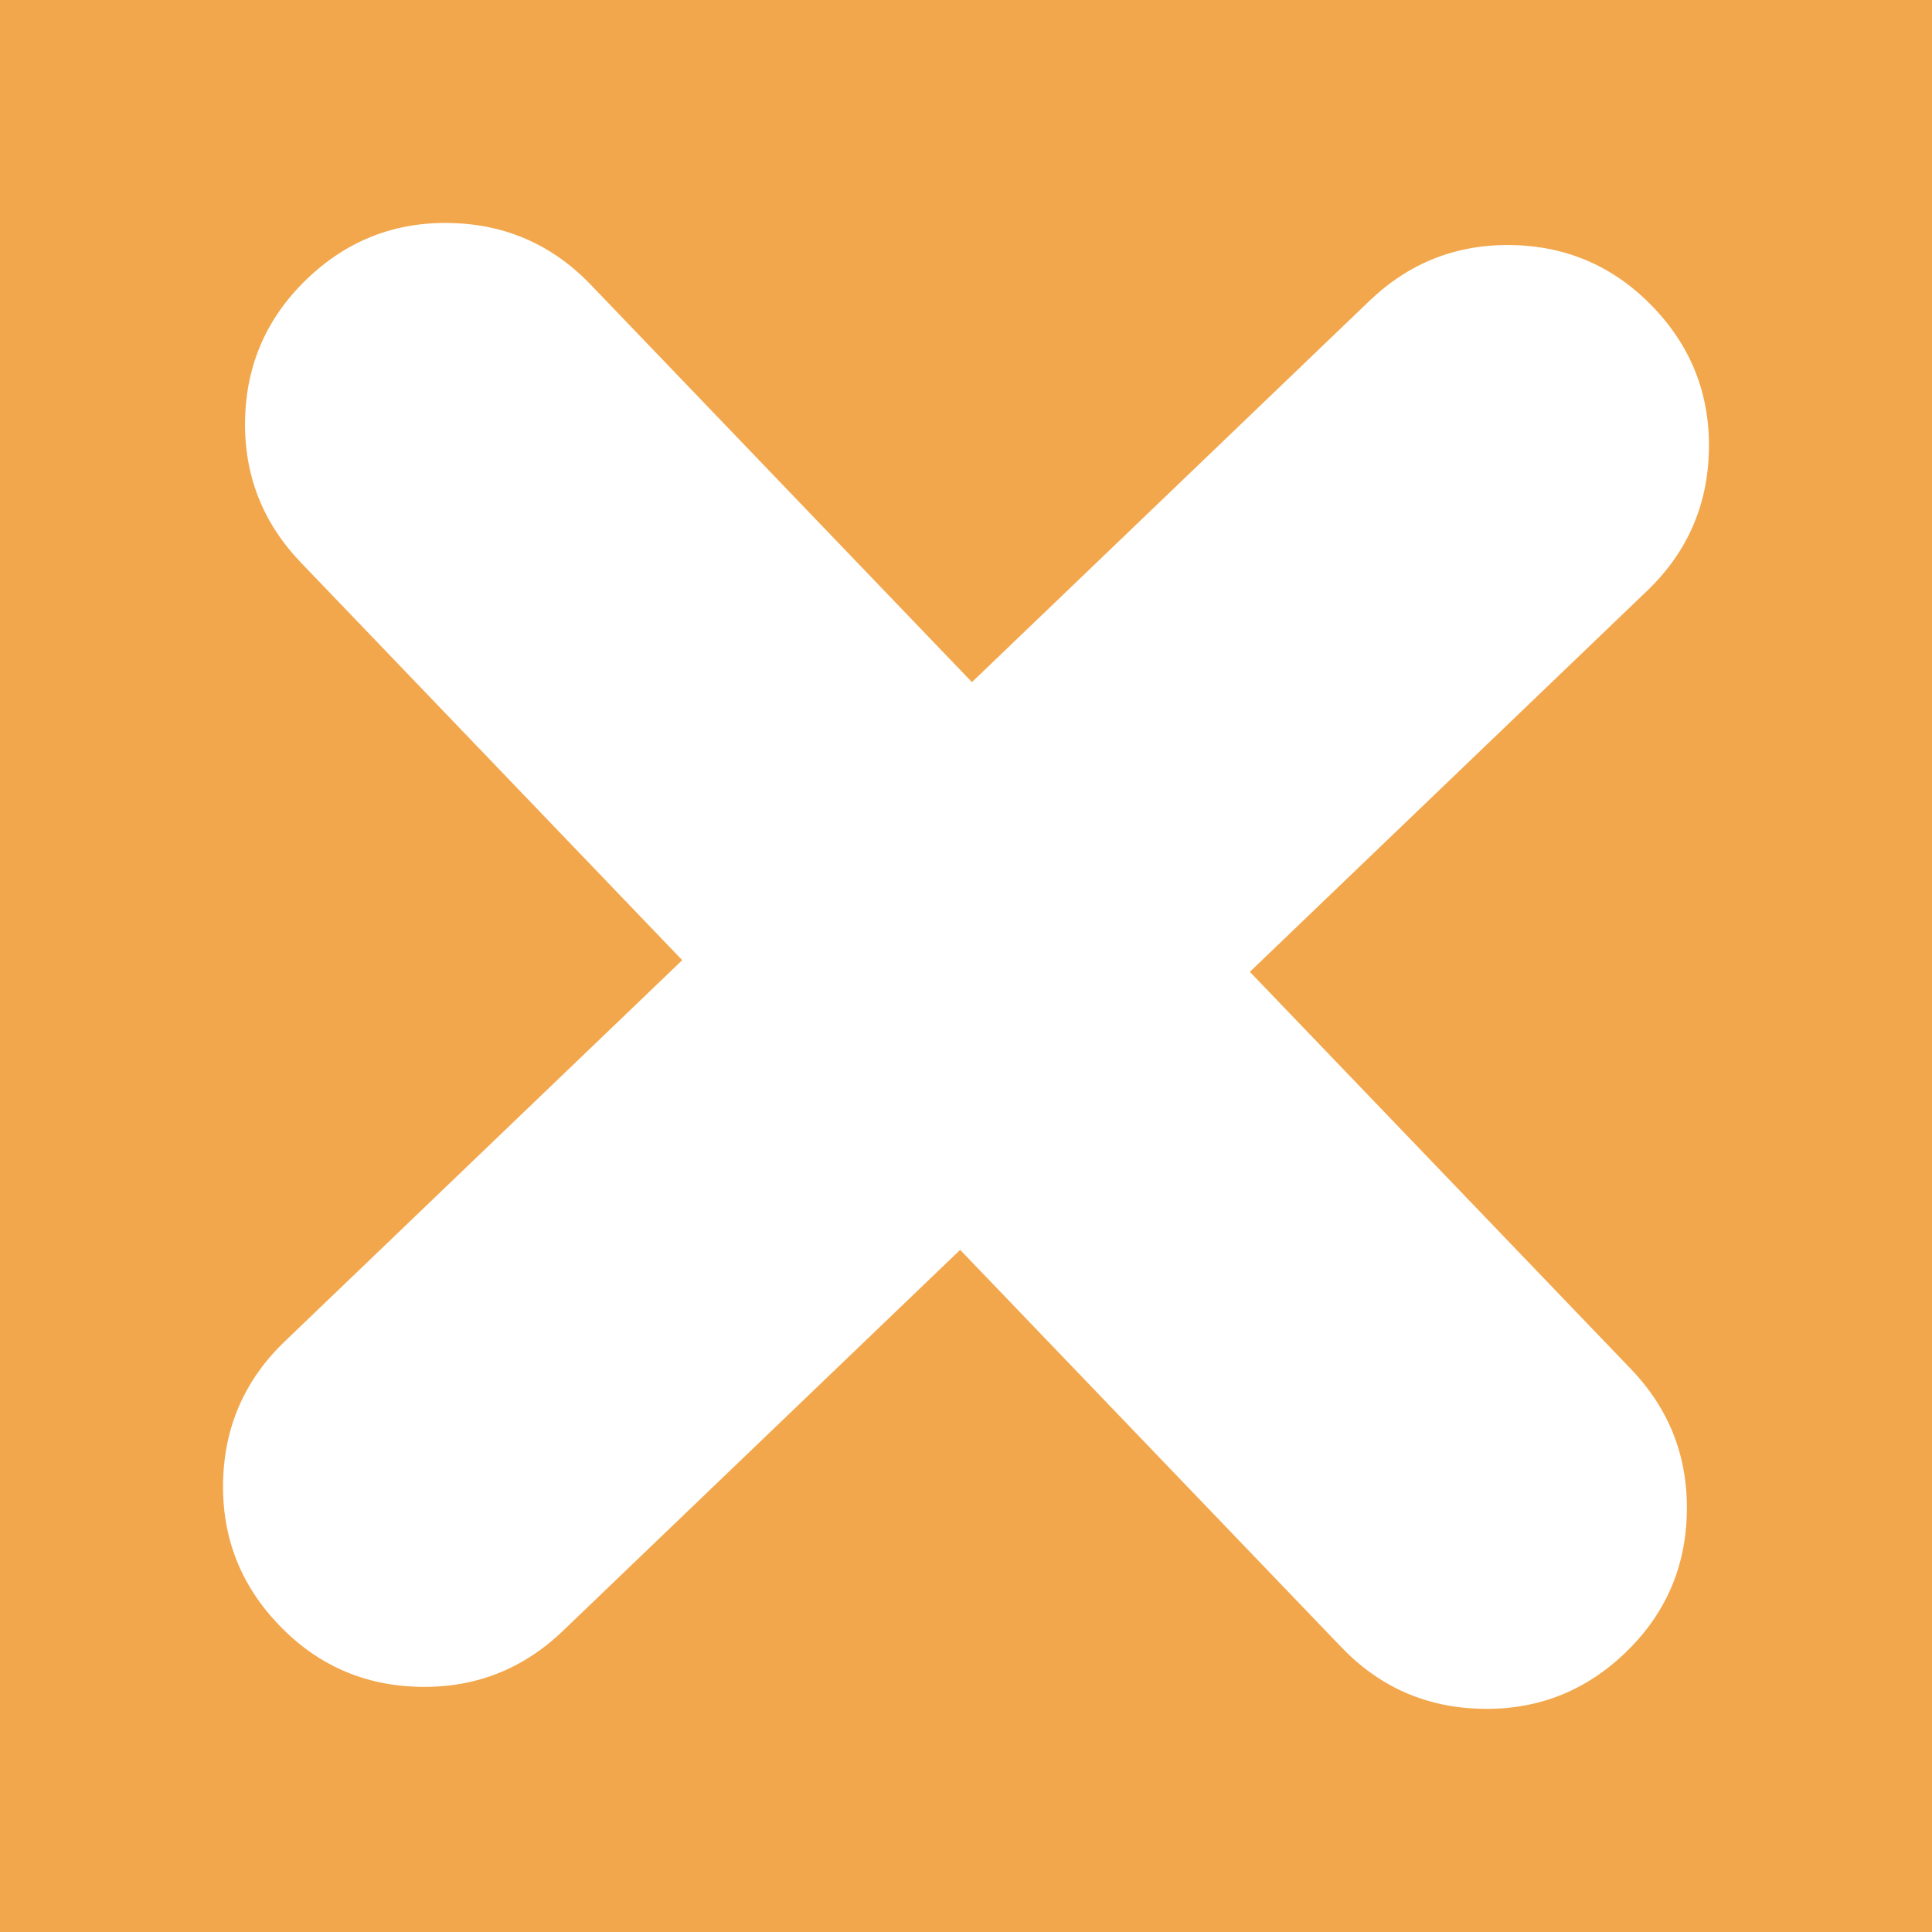
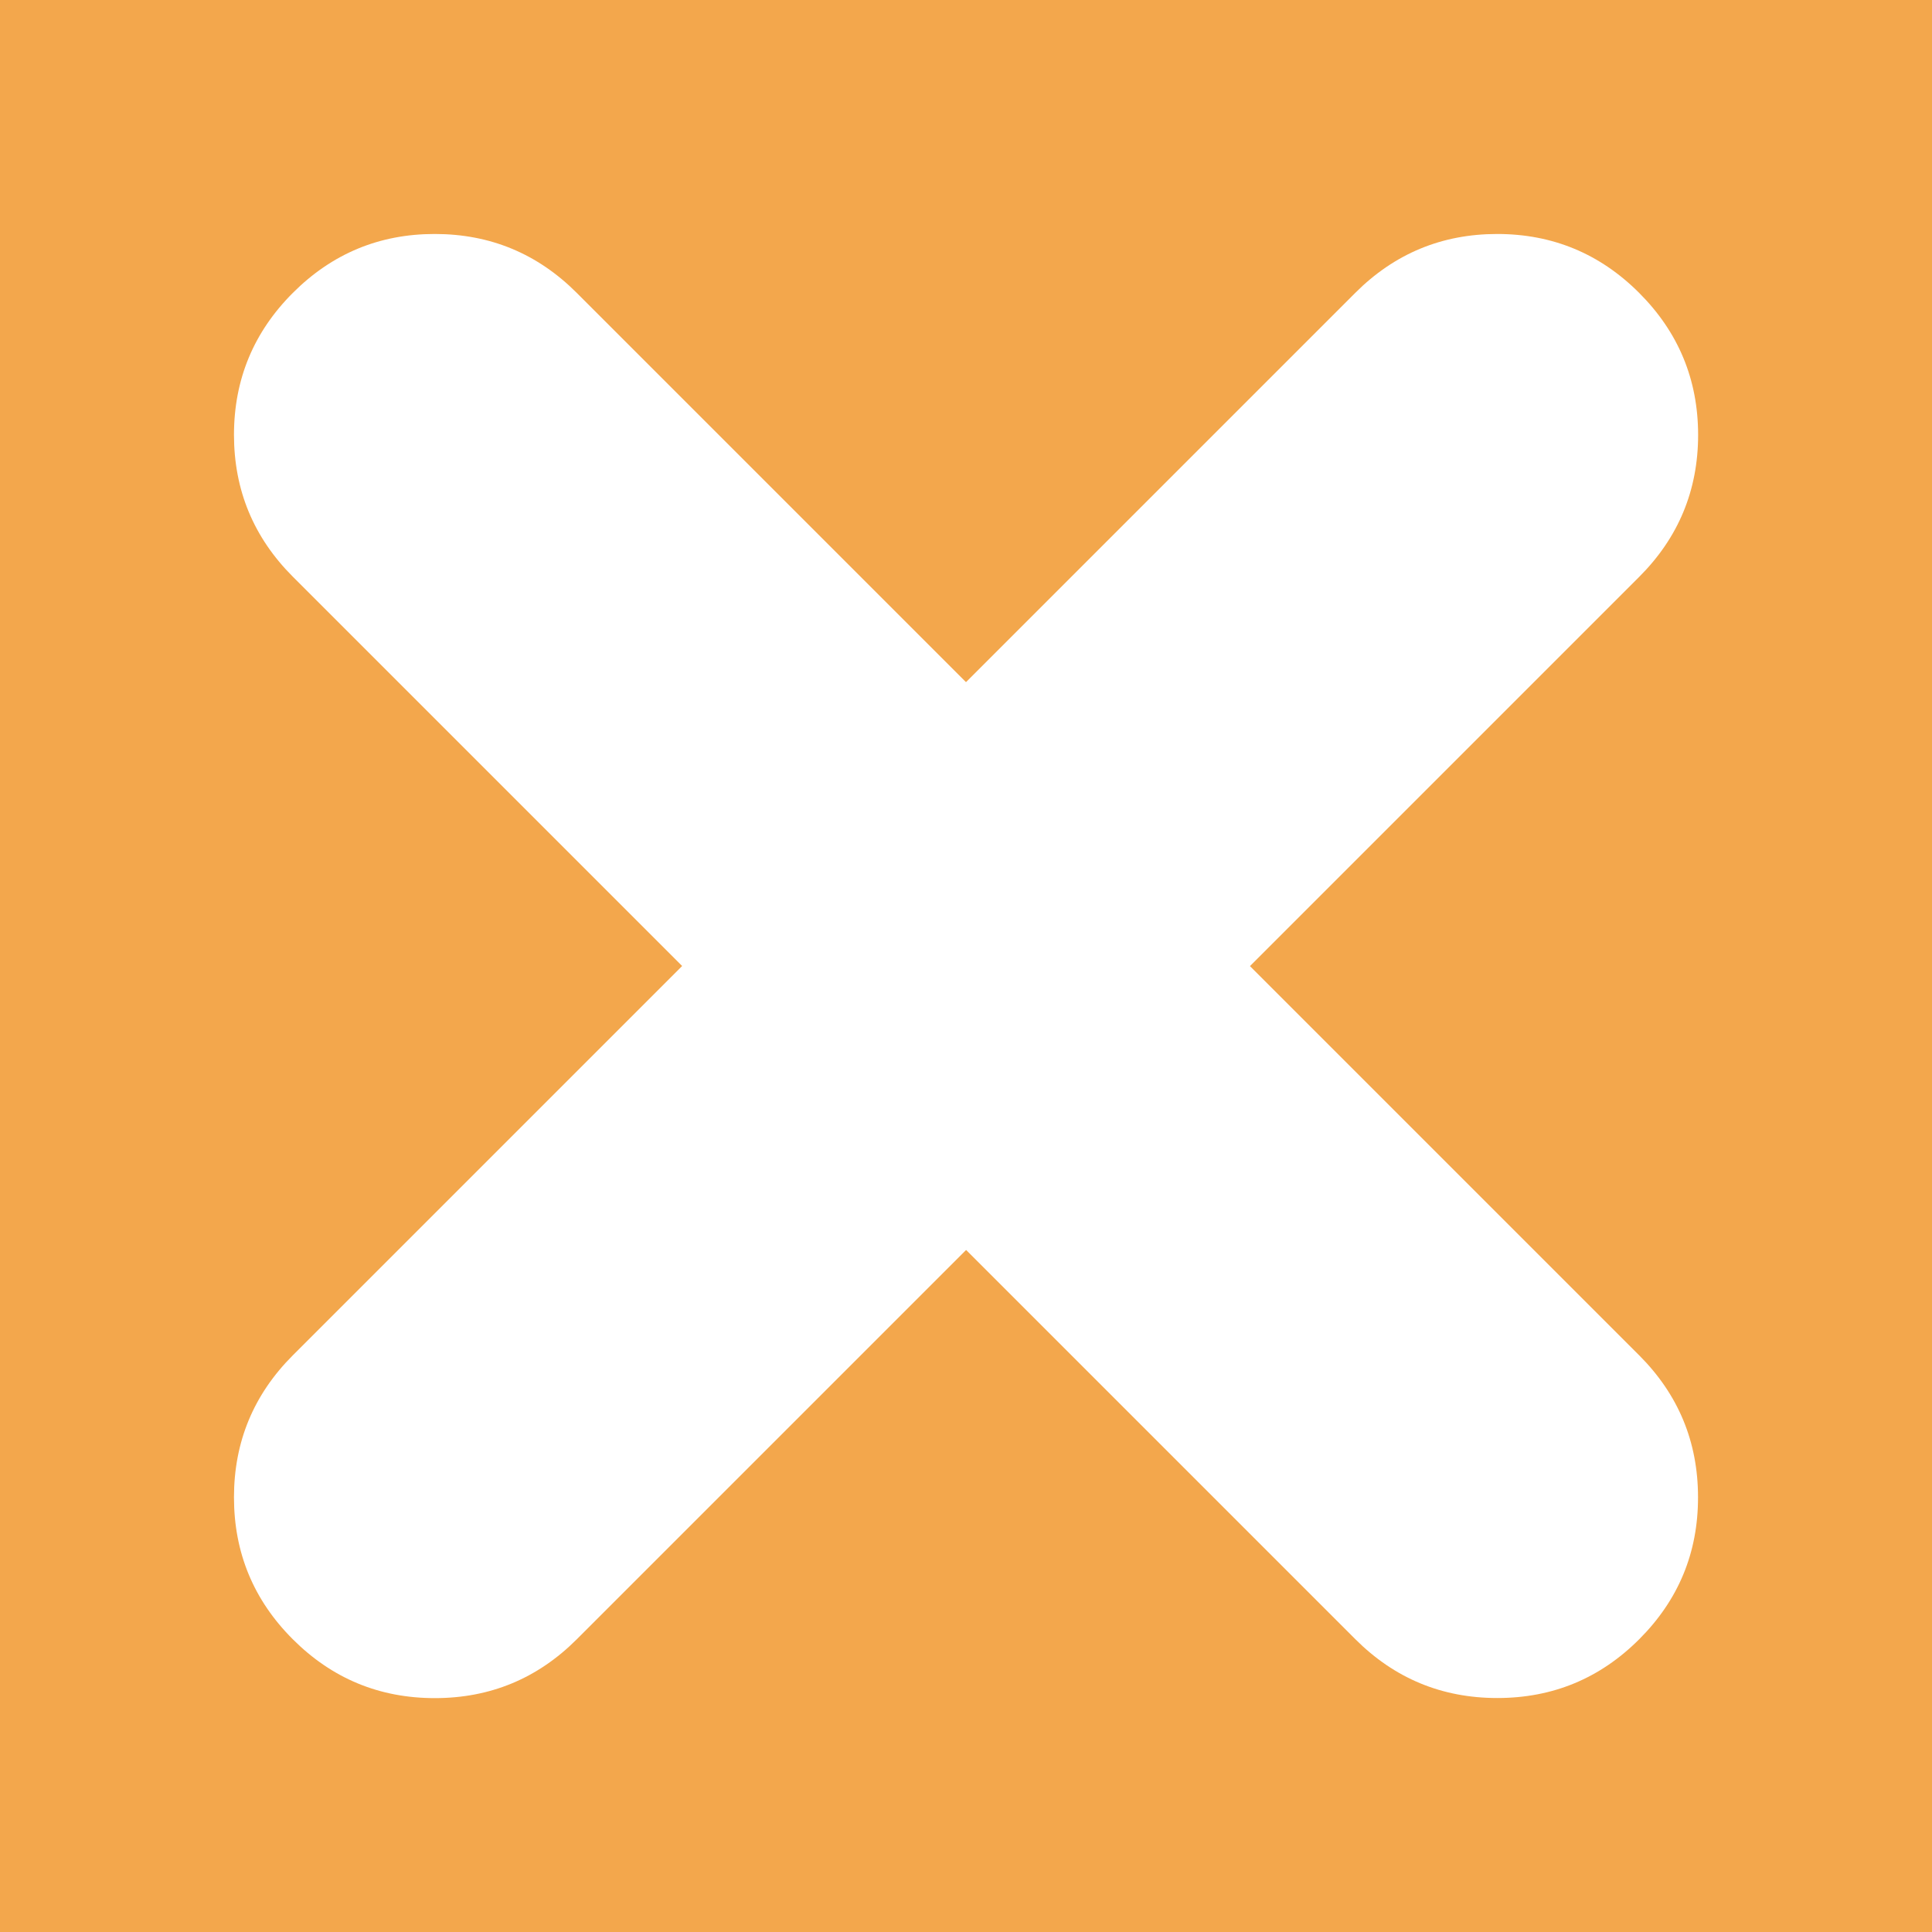
<svg xmlns="http://www.w3.org/2000/svg" xmlns:xlink="http://www.w3.org/1999/xlink" version="1.1" preserveAspectRatio="none" x="0px" y="0px" width="976px" height="976px" viewBox="0 0 976 976">
  <defs>
    <g id="Layer0_0_FILL">
-       <path fill="#F3A74C" stroke="none" d=" M 0 0 L 0 976 976 976 976 0 0 0 M 691.7 152.1 Q 722.05 122.95 764 123.8 805.9 124.7 835.05 155.05 864.15 185.4 863.3 227.35 862.45 269.3 832.1 298.45 L 631.4 490.95 823.9 691.6 Q 853 721.95 852.15 763.95 851.35 805.9 821 835 790.65 864.1 748.6 863.25 706.65 862.4 677.55 832.05 L 485.05 631.4 284.35 823.9 Q 254 853 212 852.15 170.05 851.3 140.95 820.95 111.8 790.6 112.7 748.6 113.6 706.65 143.95 677.55 L 344.65 485.05 152.1 284.3 Q 122.95 253.95 123.8 211.95 124.75 170 155.1 140.9 185.45 111.8 227.35 112.65 269.3 113.5 298.45 143.85 L 491 344.6 691.7 152.1 Z" />
+       <path fill="#F3A74C" stroke="none" d=" M 976 976 L 976 0 0 0 0 976 976 976 M 684.65 147.95 Q 714.4 118.2 756.4 118.2 798.35 118.25 828.05 147.95 857.8 177.7 857.85 219.65 857.85 261.65 828.1 291.4 L 631.45 488.05 828.05 684.65 Q 857.8 714.4 857.8 756.4 857.85 798.35 828.1 828.1 798.4 857.8 756.4 857.8 714.4 857.8 684.65 828.05 L 488.05 631.45 291.4 828.1 Q 261.65 857.85 219.65 857.85 177.65 857.85 147.9 828.1 118.2 798.4 118.2 756.4 118.2 714.4 147.95 684.65 L 344.6 488 147.95 291.35 Q 118.2 261.6 118.2 219.6 118.25 177.65 147.95 147.95 177.7 118.2 219.6 118.2 261.6 118.2 291.35 147.95 L 488 344.6 684.65 147.95 Z" />
    </g>
  </defs>
  <g transform="matrix( 1, 0, 0, 1, 0,0) ">
    <use xlink:href="#Layer0_0_FILL" />
  </g>
</svg>
